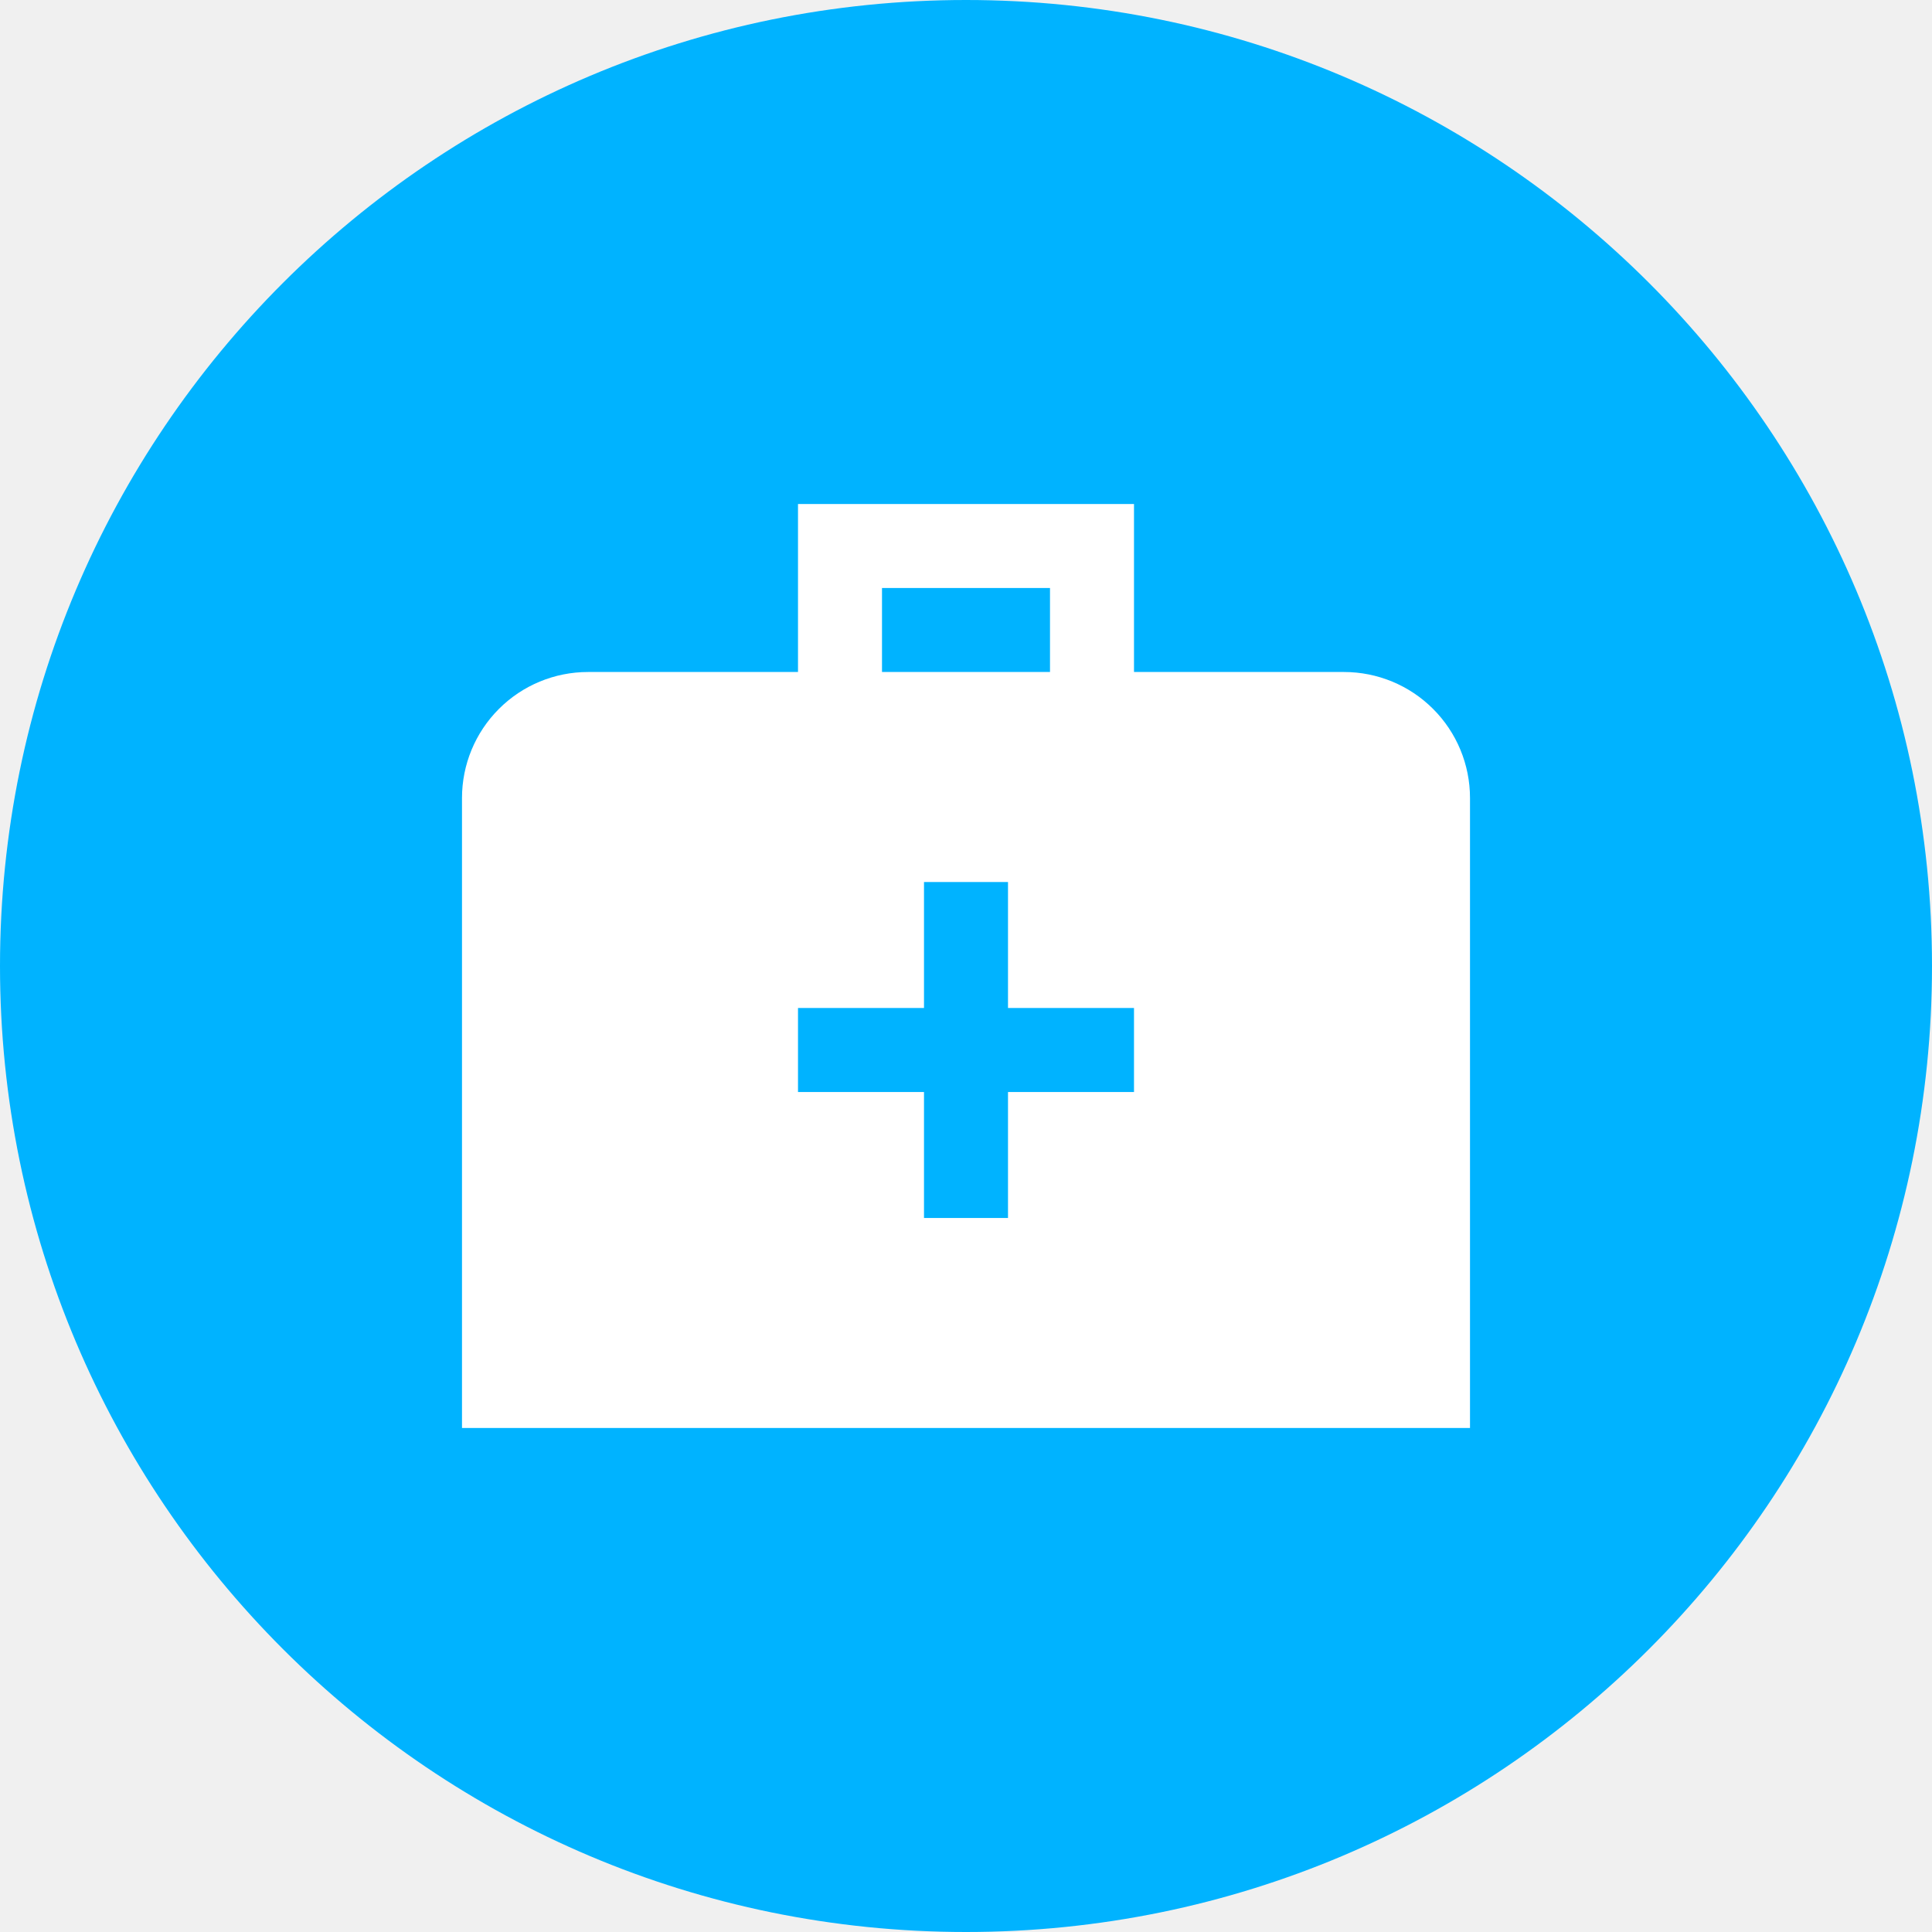
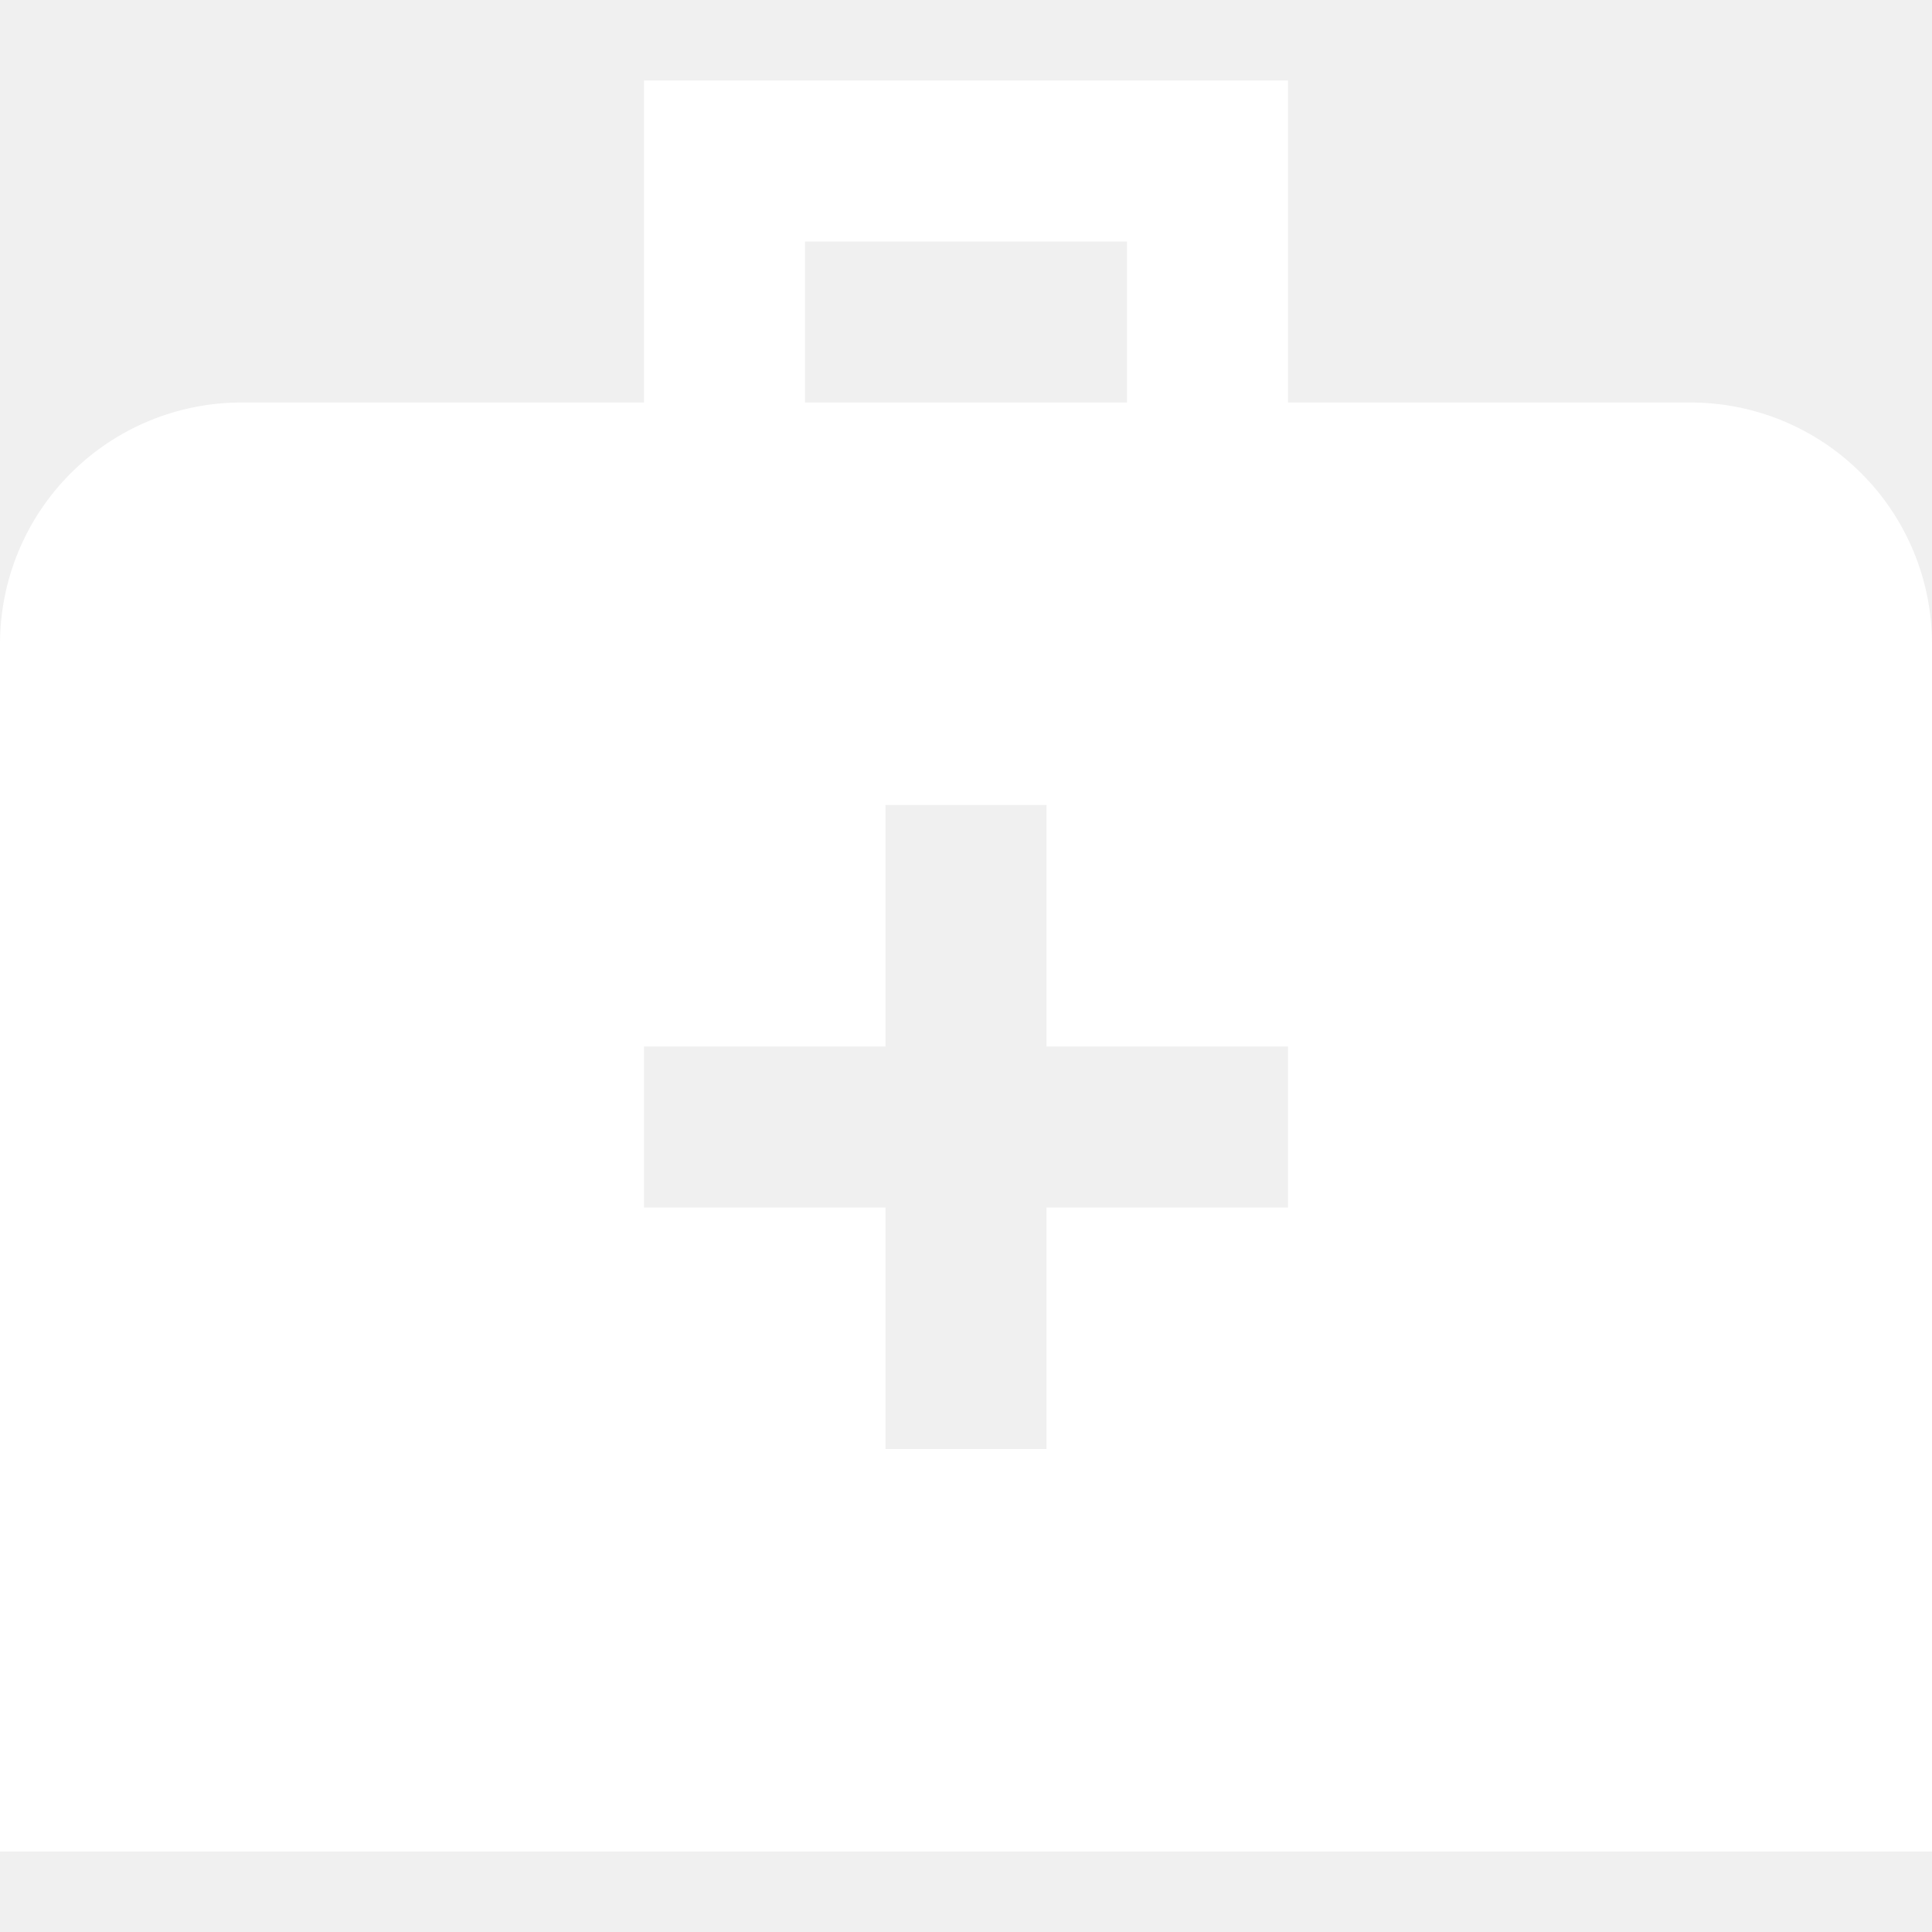
- <svg xmlns="http://www.w3.org/2000/svg" width="46" height="46" viewBox="0 0 46 46" fill="none">
-   <rect width="46" height="46" rx="23" fill="#00B3FF" />
-   <path d="M32 16H27V12H19V16H14C13.204 16 12.441 16.316 11.879 16.879C11.316 17.441 11 18.204 11 19V34H35V19C35 18.204 34.684 17.441 34.121 16.879C33.559 16.316 32.796 16 32 16ZM21 14H25V16H21V14ZM27 26H24V29H22V26H19V24H22V21H24V24H27V26Z" fill="white" />
+ <svg xmlns="http://www.w3.org/2000/svg" width="24" height="24" viewBox="0 0 24 24" fill="none">
+   <path d="M21 5H16V1H8V5H3C2.204 5 1.441 5.316 0.879 5.879C0.316 6.441 0 7.204 0 8L0 23H24V8C24 7.204 23.684 6.441 23.121 5.879C22.559 5.316 21.796 5 21 5ZM10 3H14V5H10V3ZM16 15H13V18H11V15H8V13H11V10H13V13H16V15Z" fill="white" />
</svg>
